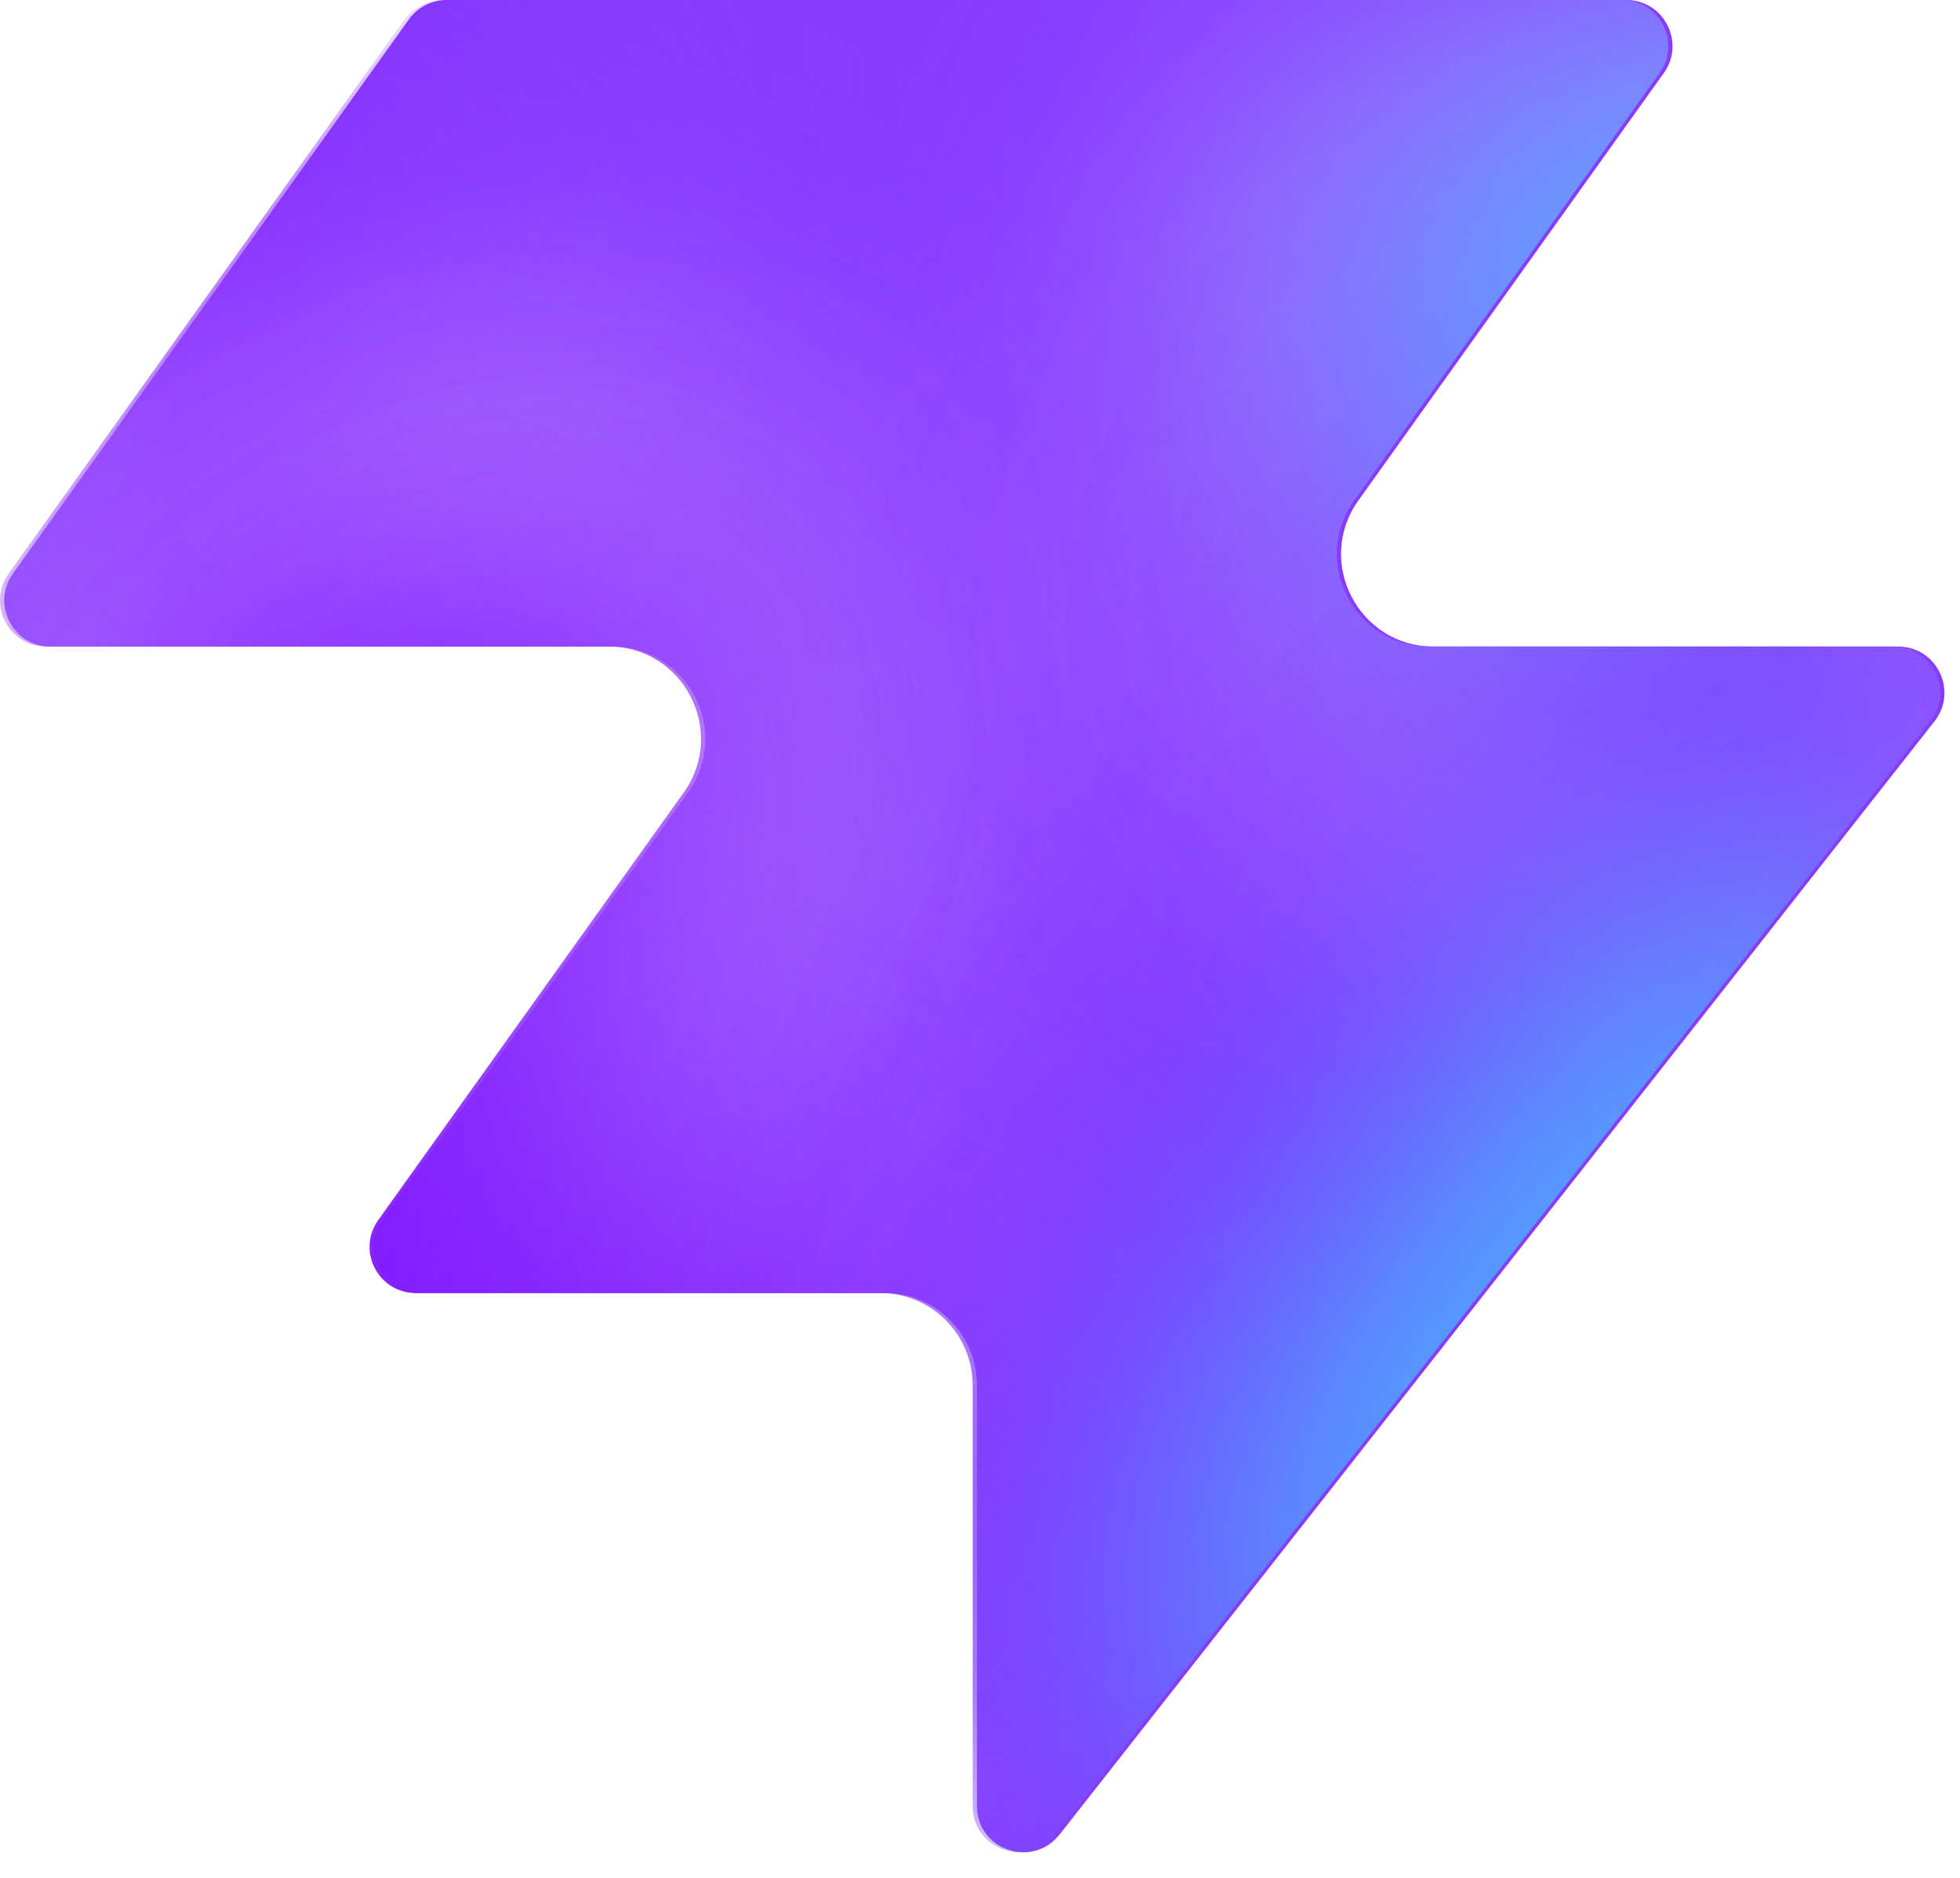
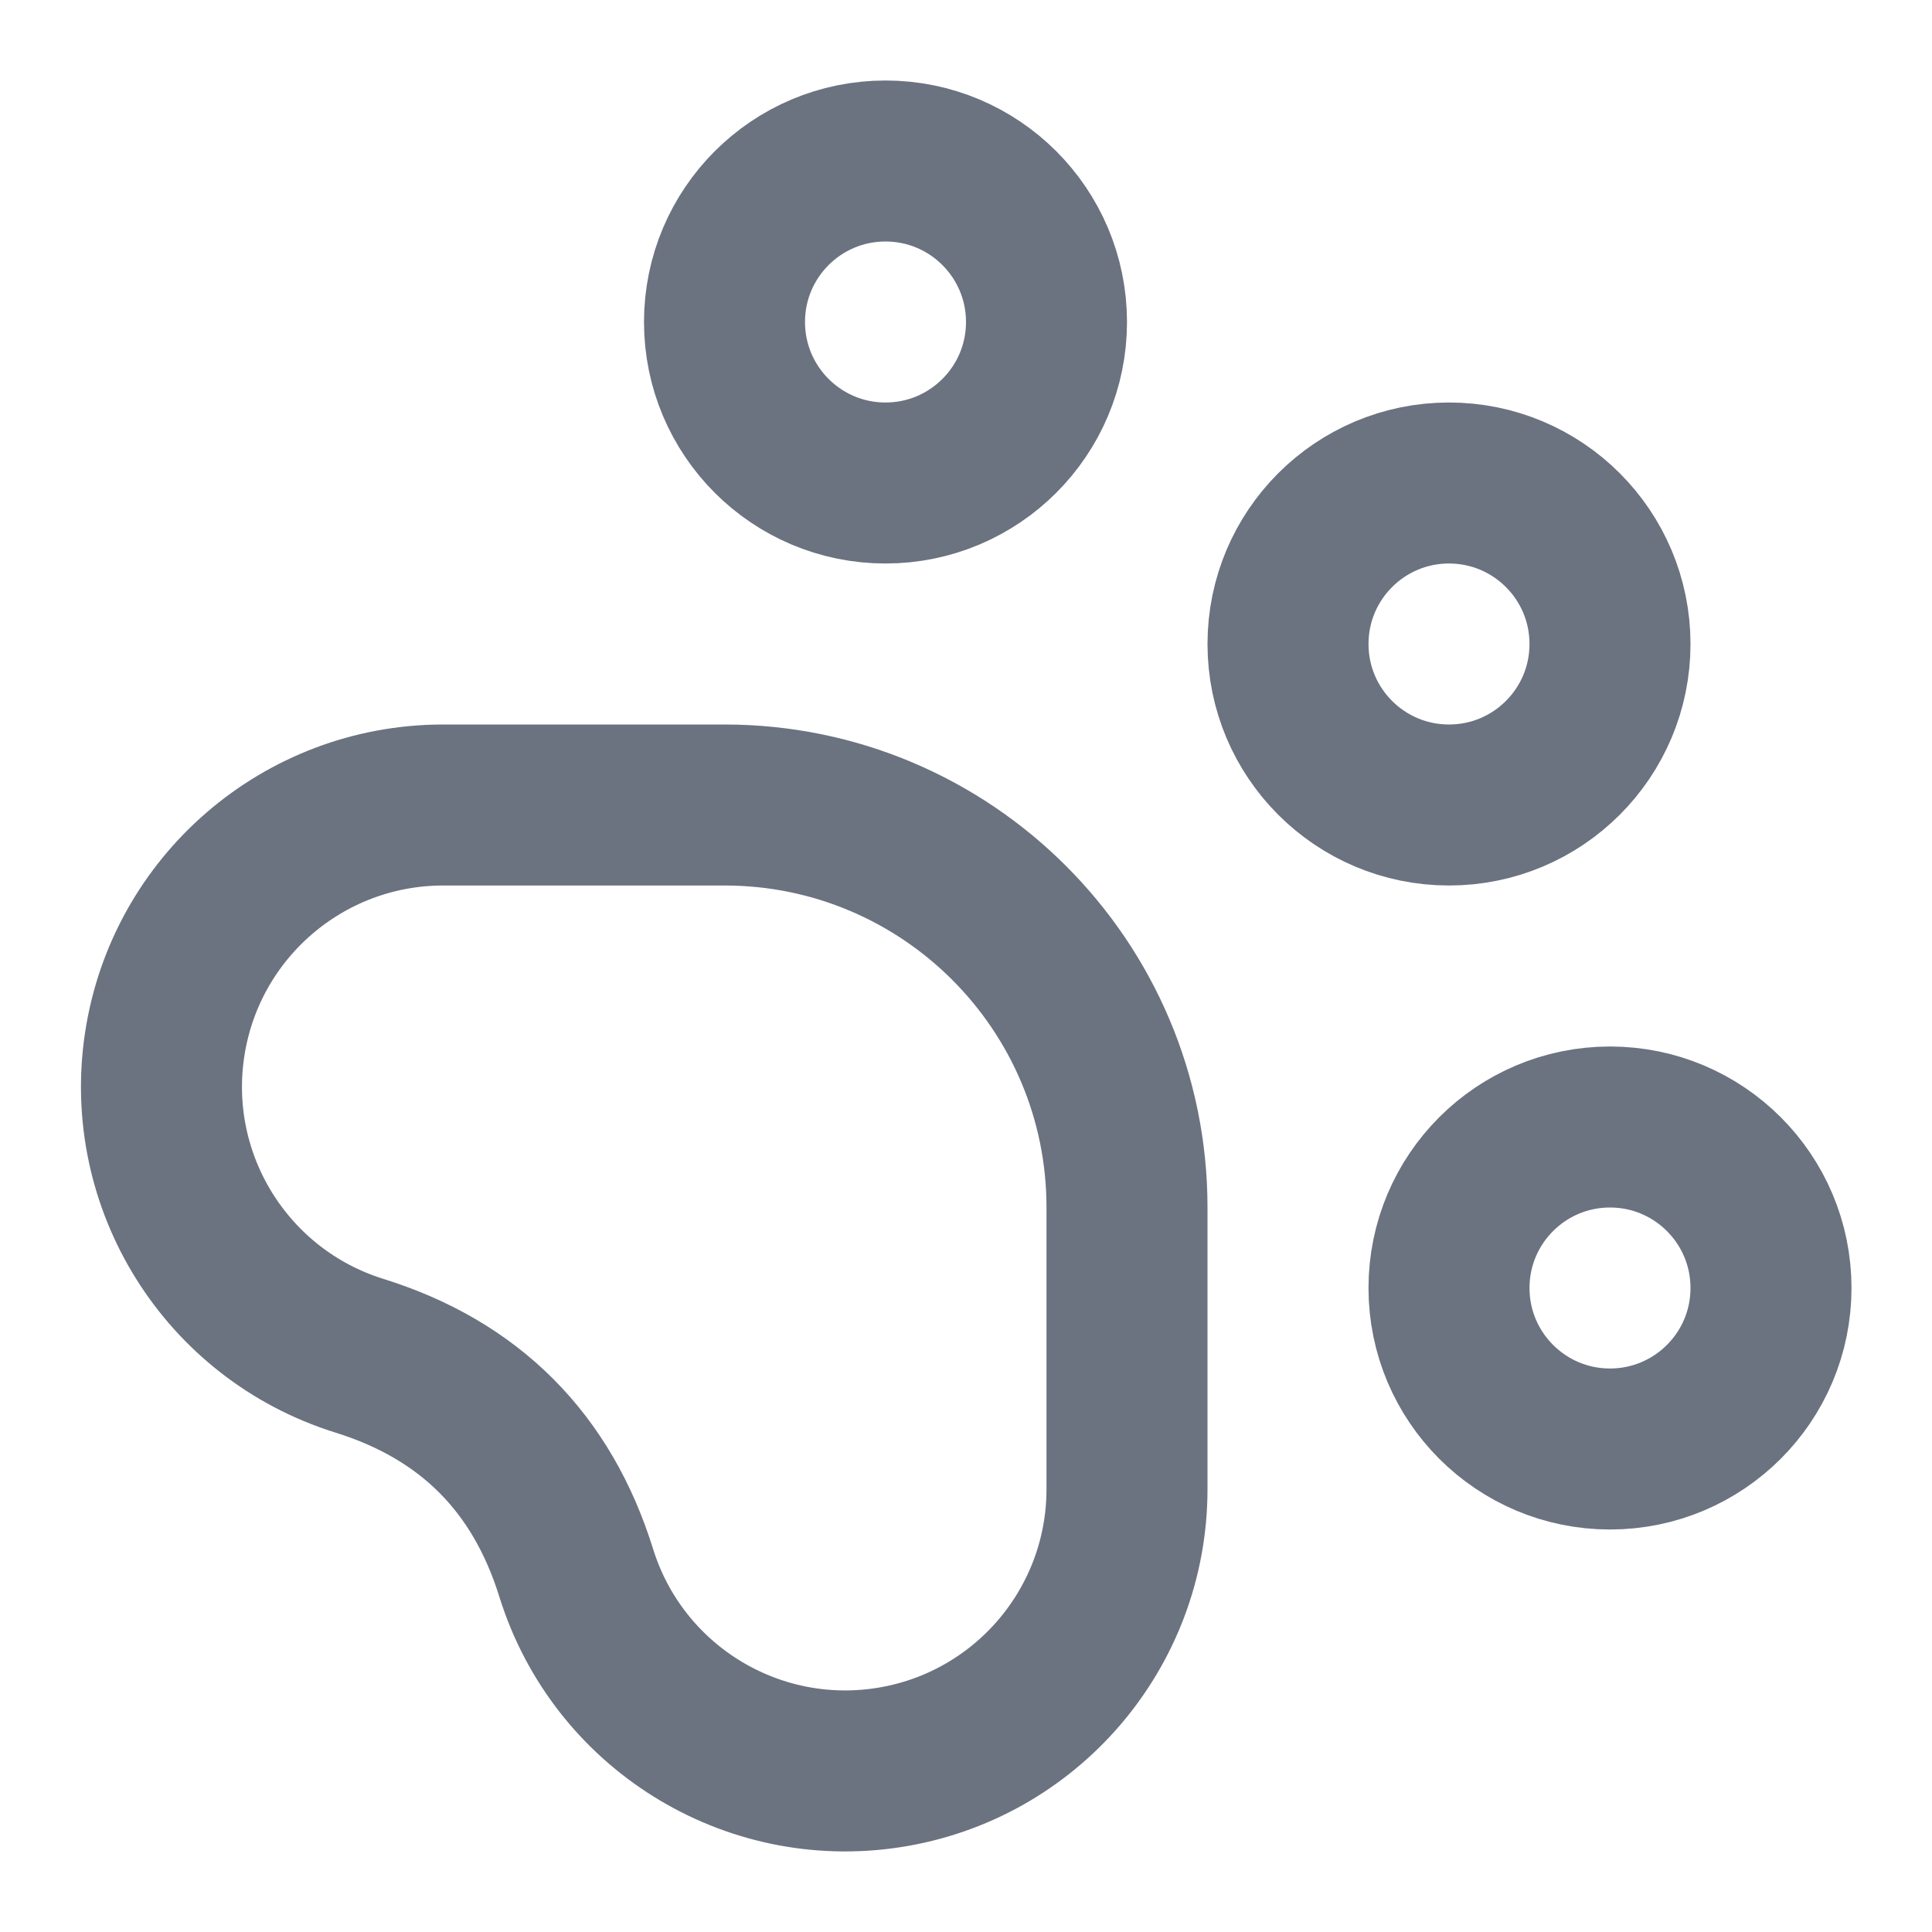
- <svg xmlns="http://www.w3.org/2000/svg" width="48" height="46" fill="none" viewBox="0 0 48 46">
-   <path fill="#863bff" d="M25.946 44.938c-.664.845-2.021.375-2.021-.698V33.937a2.26 2.26 0 0 0-2.262-2.262H10.287c-.92 0-1.456-1.04-.92-1.788l7.48-10.471c1.07-1.497 0-3.578-1.842-3.578H1.237c-.92 0-1.456-1.04-.92-1.788L10.013.474c.214-.297.556-.474.92-.474h28.894c.92 0 1.456 1.04.92 1.788l-7.48 10.471c-1.07 1.498 0 3.579 1.842 3.579h11.377c.943 0 1.473 1.088.89 1.83L25.947 44.94z" style="fill:#863bff;fill:color(display-p3 .525 .23 1);fill-opacity:1" />
-   <mask id="a" width="48" height="46" x="0" y="0" maskUnits="userSpaceOnUse" style="mask-type:alpha">
-     <path fill="#000" d="M25.842 44.938c-.664.844-2.021.375-2.021-.698V33.937a2.26 2.26 0 0 0-2.262-2.262H10.183c-.92 0-1.456-1.04-.92-1.788l7.48-10.471c1.07-1.498 0-3.579-1.842-3.579H1.133c-.92 0-1.456-1.04-.92-1.787L9.91.473c.214-.297.556-.474.92-.474h28.894c.92 0 1.456 1.04.92 1.788l-7.48 10.471c-1.07 1.498 0 3.578 1.842 3.578h11.377c.943 0 1.473 1.088.89 1.832L25.843 44.94z" style="fill:#000;fill-opacity:1" />
-   </mask>
-   <g mask="url(#a)">
-     <g filter="url(#b)">
-       <ellipse cx="5.508" cy="14.704" fill="#ede6ff" rx="5.508" ry="14.704" style="fill:#ede6ff;fill:color(display-p3 .927 .903 1);fill-opacity:1" transform="matrix(.00324 1 1 -.00324 -4.47 31.516)" />
-     </g>
-     <g filter="url(#c)">
-       <ellipse cx="10.399" cy="29.851" fill="#ede6ff" rx="10.399" ry="29.851" style="fill:#ede6ff;fill:color(display-p3 .927 .903 1);fill-opacity:1" transform="matrix(.00324 1 1 -.00324 -39.328 7.883)" />
-     </g>
-     <g filter="url(#d)">
-       <ellipse cx="5.508" cy="30.487" fill="#7e14ff" rx="5.508" ry="30.487" style="fill:#7e14ff;fill:color(display-p3 .492 .077 1);fill-opacity:1" transform="rotate(89.814 -25.913 -14.639)scale(1 -1)" />
-     </g>
-     <g filter="url(#e)">
-       <ellipse cx="5.508" cy="30.599" fill="#7e14ff" rx="5.508" ry="30.599" style="fill:#7e14ff;fill:color(display-p3 .492 .077 1);fill-opacity:1" transform="rotate(89.814 -32.644 -3.334)scale(1 -1)" />
-     </g>
-     <g filter="url(#f)">
-       <ellipse cx="5.508" cy="30.599" fill="#7e14ff" rx="5.508" ry="30.599" style="fill:#7e14ff;fill:color(display-p3 .492 .077 1);fill-opacity:1" transform="matrix(.00324 1 1 -.00324 -34.34 30.47)" />
-     </g>
-     <g filter="url(#g)">
-       <ellipse cx="14.072" cy="22.078" fill="#ede6ff" rx="14.072" ry="22.078" style="fill:#ede6ff;fill:color(display-p3 .927 .903 1);fill-opacity:1" transform="rotate(93.35 24.506 48.493)scale(-1 1)" />
-     </g>
-     <g filter="url(#h)">
-       <ellipse cx="3.47" cy="21.501" fill="#7e14ff" rx="3.47" ry="21.501" style="fill:#7e14ff;fill:color(display-p3 .492 .077 1);fill-opacity:1" transform="rotate(89.009 28.708 47.59)scale(-1 1)" />
-     </g>
-     <g filter="url(#i)">
-       <ellipse cx="3.47" cy="21.501" fill="#7e14ff" rx="3.47" ry="21.501" style="fill:#7e14ff;fill:color(display-p3 .492 .077 1);fill-opacity:1" transform="rotate(89.009 28.708 47.59)scale(-1 1)" />
-     </g>
-     <g filter="url(#j)">
-       <ellipse cx=".387" cy="8.972" fill="#7e14ff" rx="4.407" ry="29.108" style="fill:#7e14ff;fill:color(display-p3 .492 .077 1);fill-opacity:1" transform="rotate(39.51 .387 8.972)" />
-     </g>
-     <g filter="url(#k)">
-       <ellipse cx="47.523" cy="-6.092" fill="#7e14ff" rx="4.407" ry="29.108" style="fill:#7e14ff;fill:color(display-p3 .492 .077 1);fill-opacity:1" transform="rotate(37.892 47.523 -6.092)" />
-     </g>
-     <g filter="url(#l)">
-       <ellipse cx="41.412" cy="6.333" fill="#47bfff" rx="5.971" ry="9.665" style="fill:#47bfff;fill:color(display-p3 .28 .748 1);fill-opacity:1" transform="rotate(37.892 41.412 6.333)" />
-     </g>
-     <g filter="url(#m)">
-       <ellipse cx="-1.879" cy="38.332" fill="#7e14ff" rx="4.407" ry="29.108" style="fill:#7e14ff;fill:color(display-p3 .492 .077 1);fill-opacity:1" transform="rotate(37.892 -1.88 38.332)" />
-     </g>
-     <g filter="url(#n)">
-       <ellipse cx="-1.879" cy="38.332" fill="#7e14ff" rx="4.407" ry="29.108" style="fill:#7e14ff;fill:color(display-p3 .492 .077 1);fill-opacity:1" transform="rotate(37.892 -1.88 38.332)" />
-     </g>
-     <g filter="url(#o)">
-       <ellipse cx="35.651" cy="29.907" fill="#7e14ff" rx="4.407" ry="29.108" style="fill:#7e14ff;fill:color(display-p3 .492 .077 1);fill-opacity:1" transform="rotate(37.892 35.651 29.907)" />
-     </g>
-     <g filter="url(#p)">
-       <ellipse cx="38.418" cy="32.4" fill="#47bfff" rx="5.971" ry="15.297" style="fill:#47bfff;fill:color(display-p3 .28 .748 1);fill-opacity:1" transform="rotate(37.892 38.418 32.4)" />
-     </g>
-   </g>
-   <defs>
-     <filter id="b" width="60.045" height="41.654" x="-19.77" y="16.149" color-interpolation-filters="sRGB" filterUnits="userSpaceOnUse">
-       <feFlood flood-opacity="0" result="BackgroundImageFix" />
-       <feBlend in="SourceGraphic" in2="BackgroundImageFix" result="shape" />
-       <feGaussianBlur result="effect1_foregroundBlur_2002_17158" stdDeviation="7.659" />
-     </filter>
-     <filter id="c" width="90.34" height="51.437" x="-54.613" y="-7.533" color-interpolation-filters="sRGB" filterUnits="userSpaceOnUse">
-       <feFlood flood-opacity="0" result="BackgroundImageFix" />
-       <feBlend in="SourceGraphic" in2="BackgroundImageFix" result="shape" />
-       <feGaussianBlur result="effect1_foregroundBlur_2002_17158" stdDeviation="7.659" />
-     </filter>
-     <filter id="d" width="79.355" height="29.4" x="-49.64" y="2.03" color-interpolation-filters="sRGB" filterUnits="userSpaceOnUse">
-       <feFlood flood-opacity="0" result="BackgroundImageFix" />
-       <feBlend in="SourceGraphic" in2="BackgroundImageFix" result="shape" />
-       <feGaussianBlur result="effect1_foregroundBlur_2002_17158" stdDeviation="4.596" />
-     </filter>
-     <filter id="e" width="79.579" height="29.4" x="-45.045" y="20.029" color-interpolation-filters="sRGB" filterUnits="userSpaceOnUse">
-       <feFlood flood-opacity="0" result="BackgroundImageFix" />
-       <feBlend in="SourceGraphic" in2="BackgroundImageFix" result="shape" />
-       <feGaussianBlur result="effect1_foregroundBlur_2002_17158" stdDeviation="4.596" />
-     </filter>
-     <filter id="f" width="79.579" height="29.4" x="-43.513" y="21.178" color-interpolation-filters="sRGB" filterUnits="userSpaceOnUse">
-       <feFlood flood-opacity="0" result="BackgroundImageFix" />
-       <feBlend in="SourceGraphic" in2="BackgroundImageFix" result="shape" />
-       <feGaussianBlur result="effect1_foregroundBlur_2002_17158" stdDeviation="4.596" />
-     </filter>
-     <filter id="g" width="74.749" height="58.852" x="15.756" y="-17.901" color-interpolation-filters="sRGB" filterUnits="userSpaceOnUse">
-       <feFlood flood-opacity="0" result="BackgroundImageFix" />
-       <feBlend in="SourceGraphic" in2="BackgroundImageFix" result="shape" />
-       <feGaussianBlur result="effect1_foregroundBlur_2002_17158" stdDeviation="7.659" />
-     </filter>
-     <filter id="h" width="61.377" height="25.362" x="23.548" y="2.284" color-interpolation-filters="sRGB" filterUnits="userSpaceOnUse">
-       <feFlood flood-opacity="0" result="BackgroundImageFix" />
-       <feBlend in="SourceGraphic" in2="BackgroundImageFix" result="shape" />
-       <feGaussianBlur result="effect1_foregroundBlur_2002_17158" stdDeviation="4.596" />
-     </filter>
-     <filter id="i" width="61.377" height="25.362" x="23.548" y="2.284" color-interpolation-filters="sRGB" filterUnits="userSpaceOnUse">
-       <feFlood flood-opacity="0" result="BackgroundImageFix" />
-       <feBlend in="SourceGraphic" in2="BackgroundImageFix" result="shape" />
-       <feGaussianBlur result="effect1_foregroundBlur_2002_17158" stdDeviation="4.596" />
-     </filter>
-     <filter id="j" width="56.045" height="63.649" x="-27.636" y="-22.853" color-interpolation-filters="sRGB" filterUnits="userSpaceOnUse">
-       <feFlood flood-opacity="0" result="BackgroundImageFix" />
-       <feBlend in="SourceGraphic" in2="BackgroundImageFix" result="shape" />
-       <feGaussianBlur result="effect1_foregroundBlur_2002_17158" stdDeviation="4.596" />
-     </filter>
-     <filter id="k" width="54.814" height="64.646" x="20.116" y="-38.415" color-interpolation-filters="sRGB" filterUnits="userSpaceOnUse">
-       <feFlood flood-opacity="0" result="BackgroundImageFix" />
-       <feBlend in="SourceGraphic" in2="BackgroundImageFix" result="shape" />
-       <feGaussianBlur result="effect1_foregroundBlur_2002_17158" stdDeviation="4.596" />
-     </filter>
-     <filter id="l" width="33.541" height="35.313" x="24.641" y="-11.323" color-interpolation-filters="sRGB" filterUnits="userSpaceOnUse">
-       <feFlood flood-opacity="0" result="BackgroundImageFix" />
-       <feBlend in="SourceGraphic" in2="BackgroundImageFix" result="shape" />
-       <feGaussianBlur result="effect1_foregroundBlur_2002_17158" stdDeviation="4.596" />
-     </filter>
-     <filter id="m" width="54.814" height="64.646" x="-29.286" y="6.009" color-interpolation-filters="sRGB" filterUnits="userSpaceOnUse">
-       <feFlood flood-opacity="0" result="BackgroundImageFix" />
-       <feBlend in="SourceGraphic" in2="BackgroundImageFix" result="shape" />
-       <feGaussianBlur result="effect1_foregroundBlur_2002_17158" stdDeviation="4.596" />
-     </filter>
-     <filter id="n" width="54.814" height="64.646" x="-29.286" y="6.009" color-interpolation-filters="sRGB" filterUnits="userSpaceOnUse">
-       <feFlood flood-opacity="0" result="BackgroundImageFix" />
-       <feBlend in="SourceGraphic" in2="BackgroundImageFix" result="shape" />
-       <feGaussianBlur result="effect1_foregroundBlur_2002_17158" stdDeviation="4.596" />
-     </filter>
-     <filter id="o" width="54.814" height="64.646" x="8.244" y="-2.416" color-interpolation-filters="sRGB" filterUnits="userSpaceOnUse">
-       <feFlood flood-opacity="0" result="BackgroundImageFix" />
-       <feBlend in="SourceGraphic" in2="BackgroundImageFix" result="shape" />
-       <feGaussianBlur result="effect1_foregroundBlur_2002_17158" stdDeviation="4.596" />
-     </filter>
-     <filter id="p" width="39.409" height="43.623" x="18.713" y="10.588" color-interpolation-filters="sRGB" filterUnits="userSpaceOnUse">
-       <feFlood flood-opacity="0" result="BackgroundImageFix" />
-       <feBlend in="SourceGraphic" in2="BackgroundImageFix" result="shape" />
-       <feGaussianBlur result="effect1_foregroundBlur_2002_17158" stdDeviation="4.596" />
-     </filter>
-   </defs>
+ <svg xmlns="http://www.w3.org/2000/svg" viewBox="0 0 24 24" fill="none" stroke="#6B7280" stroke-width="2" stroke-linecap="round" stroke-linejoin="round">
+   <circle cx="11" cy="4" r="2" />
+   <circle cx="18" cy="8" r="2" />
+   <circle cx="20" cy="16" r="2" />
+   <path d="M9 10a5 5 0 0 1 5 5v3.5a3.5 3.5 0 0 1-6.84 1.045Q6.52 17.48 4.46 16.84A3.5 3.5 0 0 1 5.5 10Z" />
</svg>
